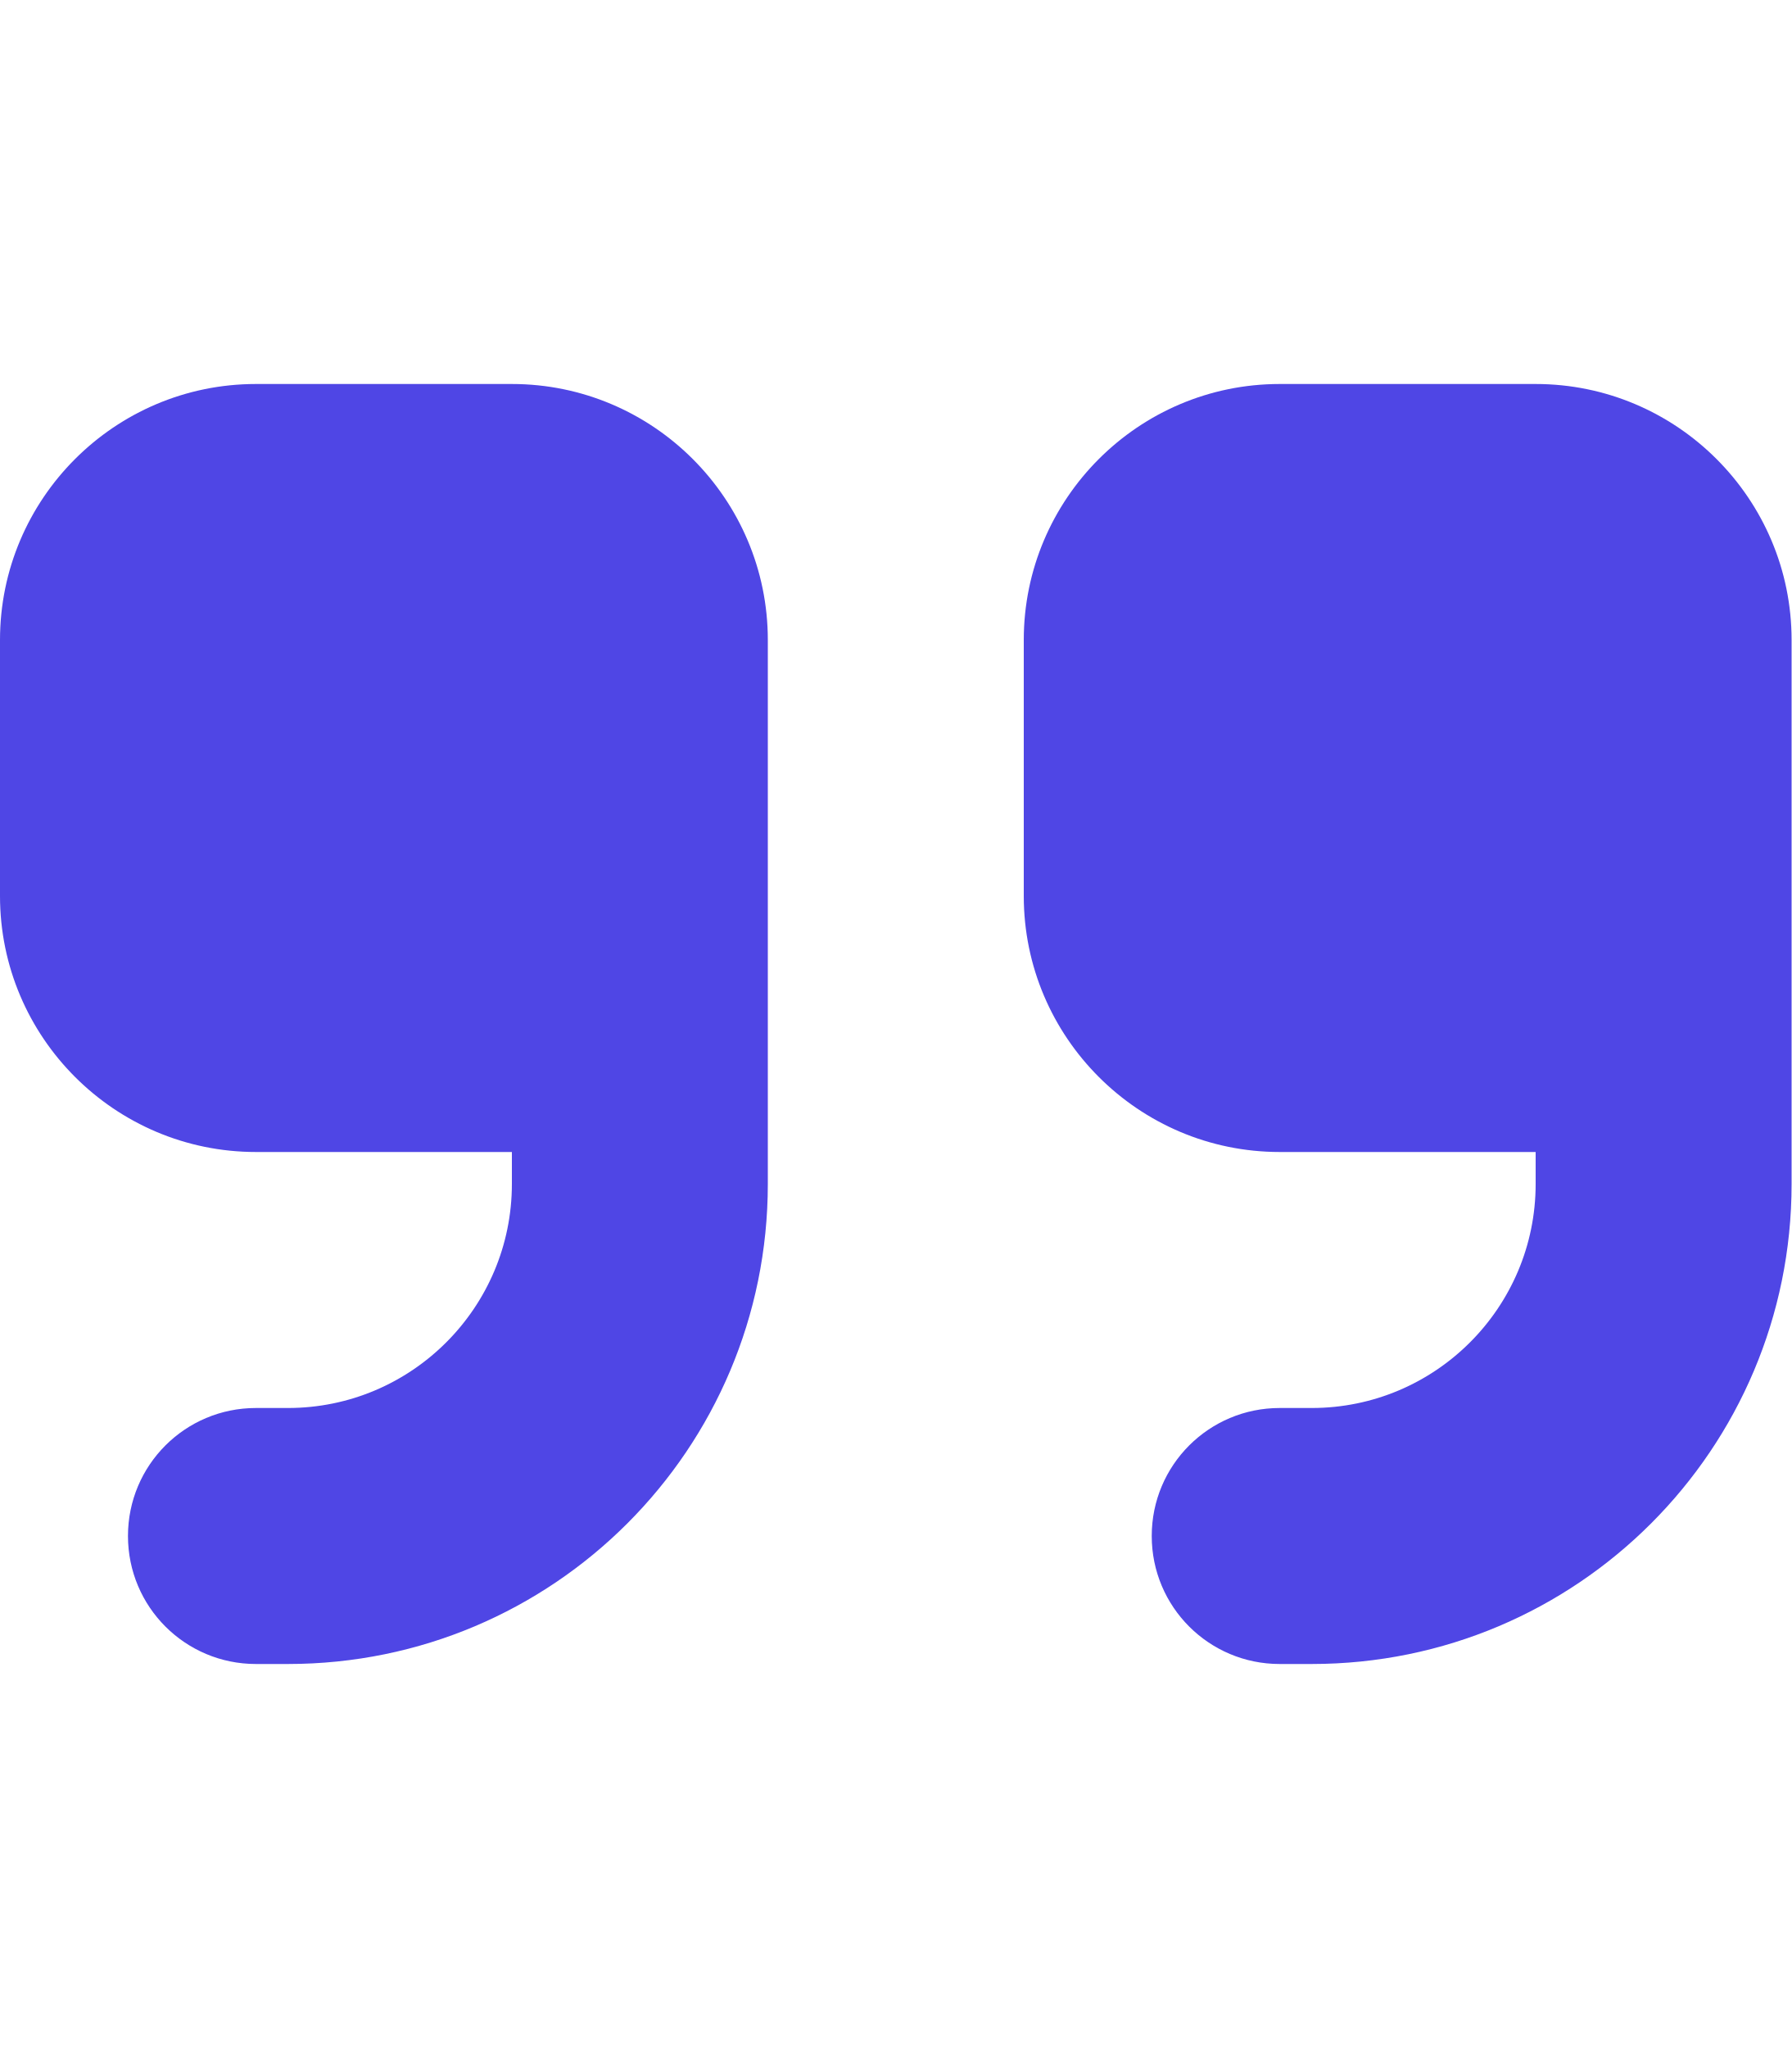
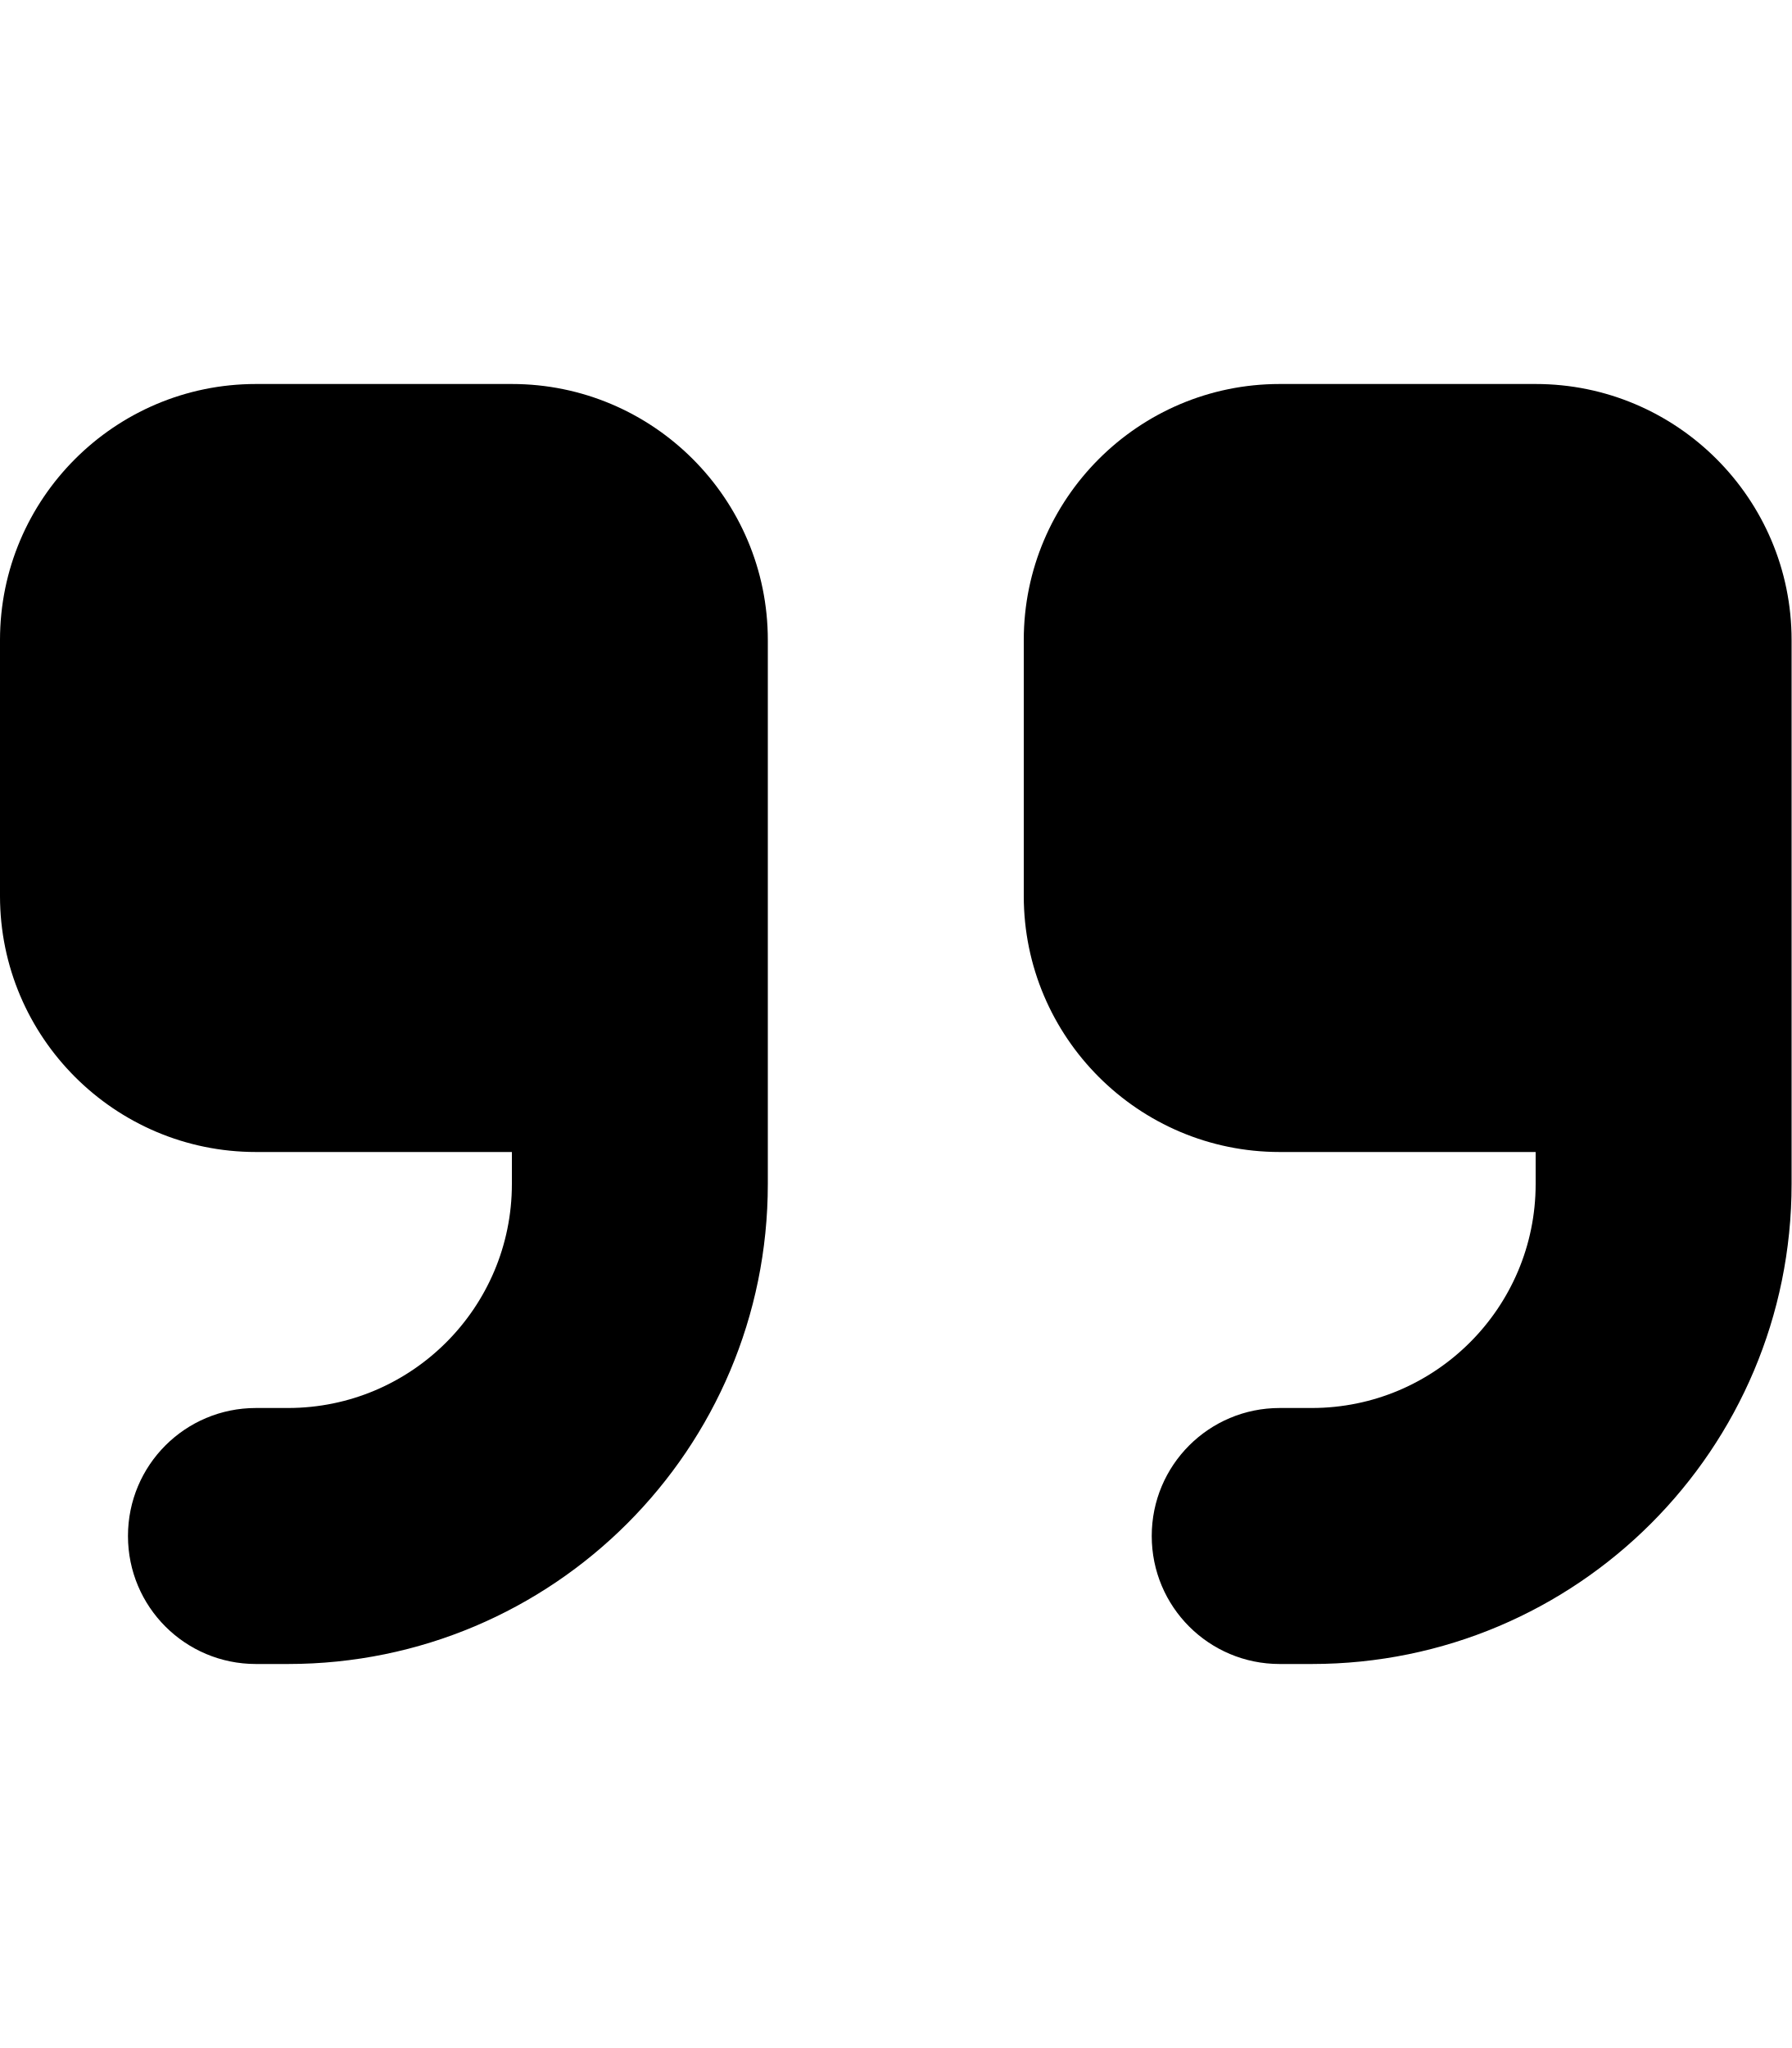
<svg xmlns="http://www.w3.org/2000/svg" viewBox="0 0 448 512">
-   <path fill="#4F46E5" d="M448 296c0 66.3-53.7 120-120 120h-8c-17.7 0-32-14.3-32-32s14.3-32 32-32h8c30.9 0 56-25.1 56-56v-8H320c-35.3 0-64-28.7-64-64V160c0-35.3 28.7-64 64-64h64c35.3 0 64 28.7 64 64v32 32 72zm-256 0c0 66.3-53.7 120-120 120H64c-17.7 0-32-14.3-32-32s14.3-32 32-32h8c30.9 0 56-25.1 56-56v-8H64c-35.3 0-64-28.7-64-64V160c0-35.3 28.7-64 64-64h64c35.3 0 64 28.7 64 64v32 32 72z" />
+   <path fill="#000" d="M448 296c0 66.3-53.7 120-120 120h-8c-17.7 0-32-14.3-32-32s14.3-32 32-32h8c30.9 0 56-25.1 56-56v-8H320c-35.3 0-64-28.7-64-64V160c0-35.3 28.7-64 64-64h64c35.3 0 64 28.7 64 64v32 32 72zm-256 0c0 66.3-53.7 120-120 120H64c-17.7 0-32-14.3-32-32s14.3-32 32-32h8c30.9 0 56-25.1 56-56v-8H64c-35.3 0-64-28.7-64-64V160c0-35.3 28.7-64 64-64h64c35.3 0 64 28.7 64 64v32 32 72z" />
</svg>
